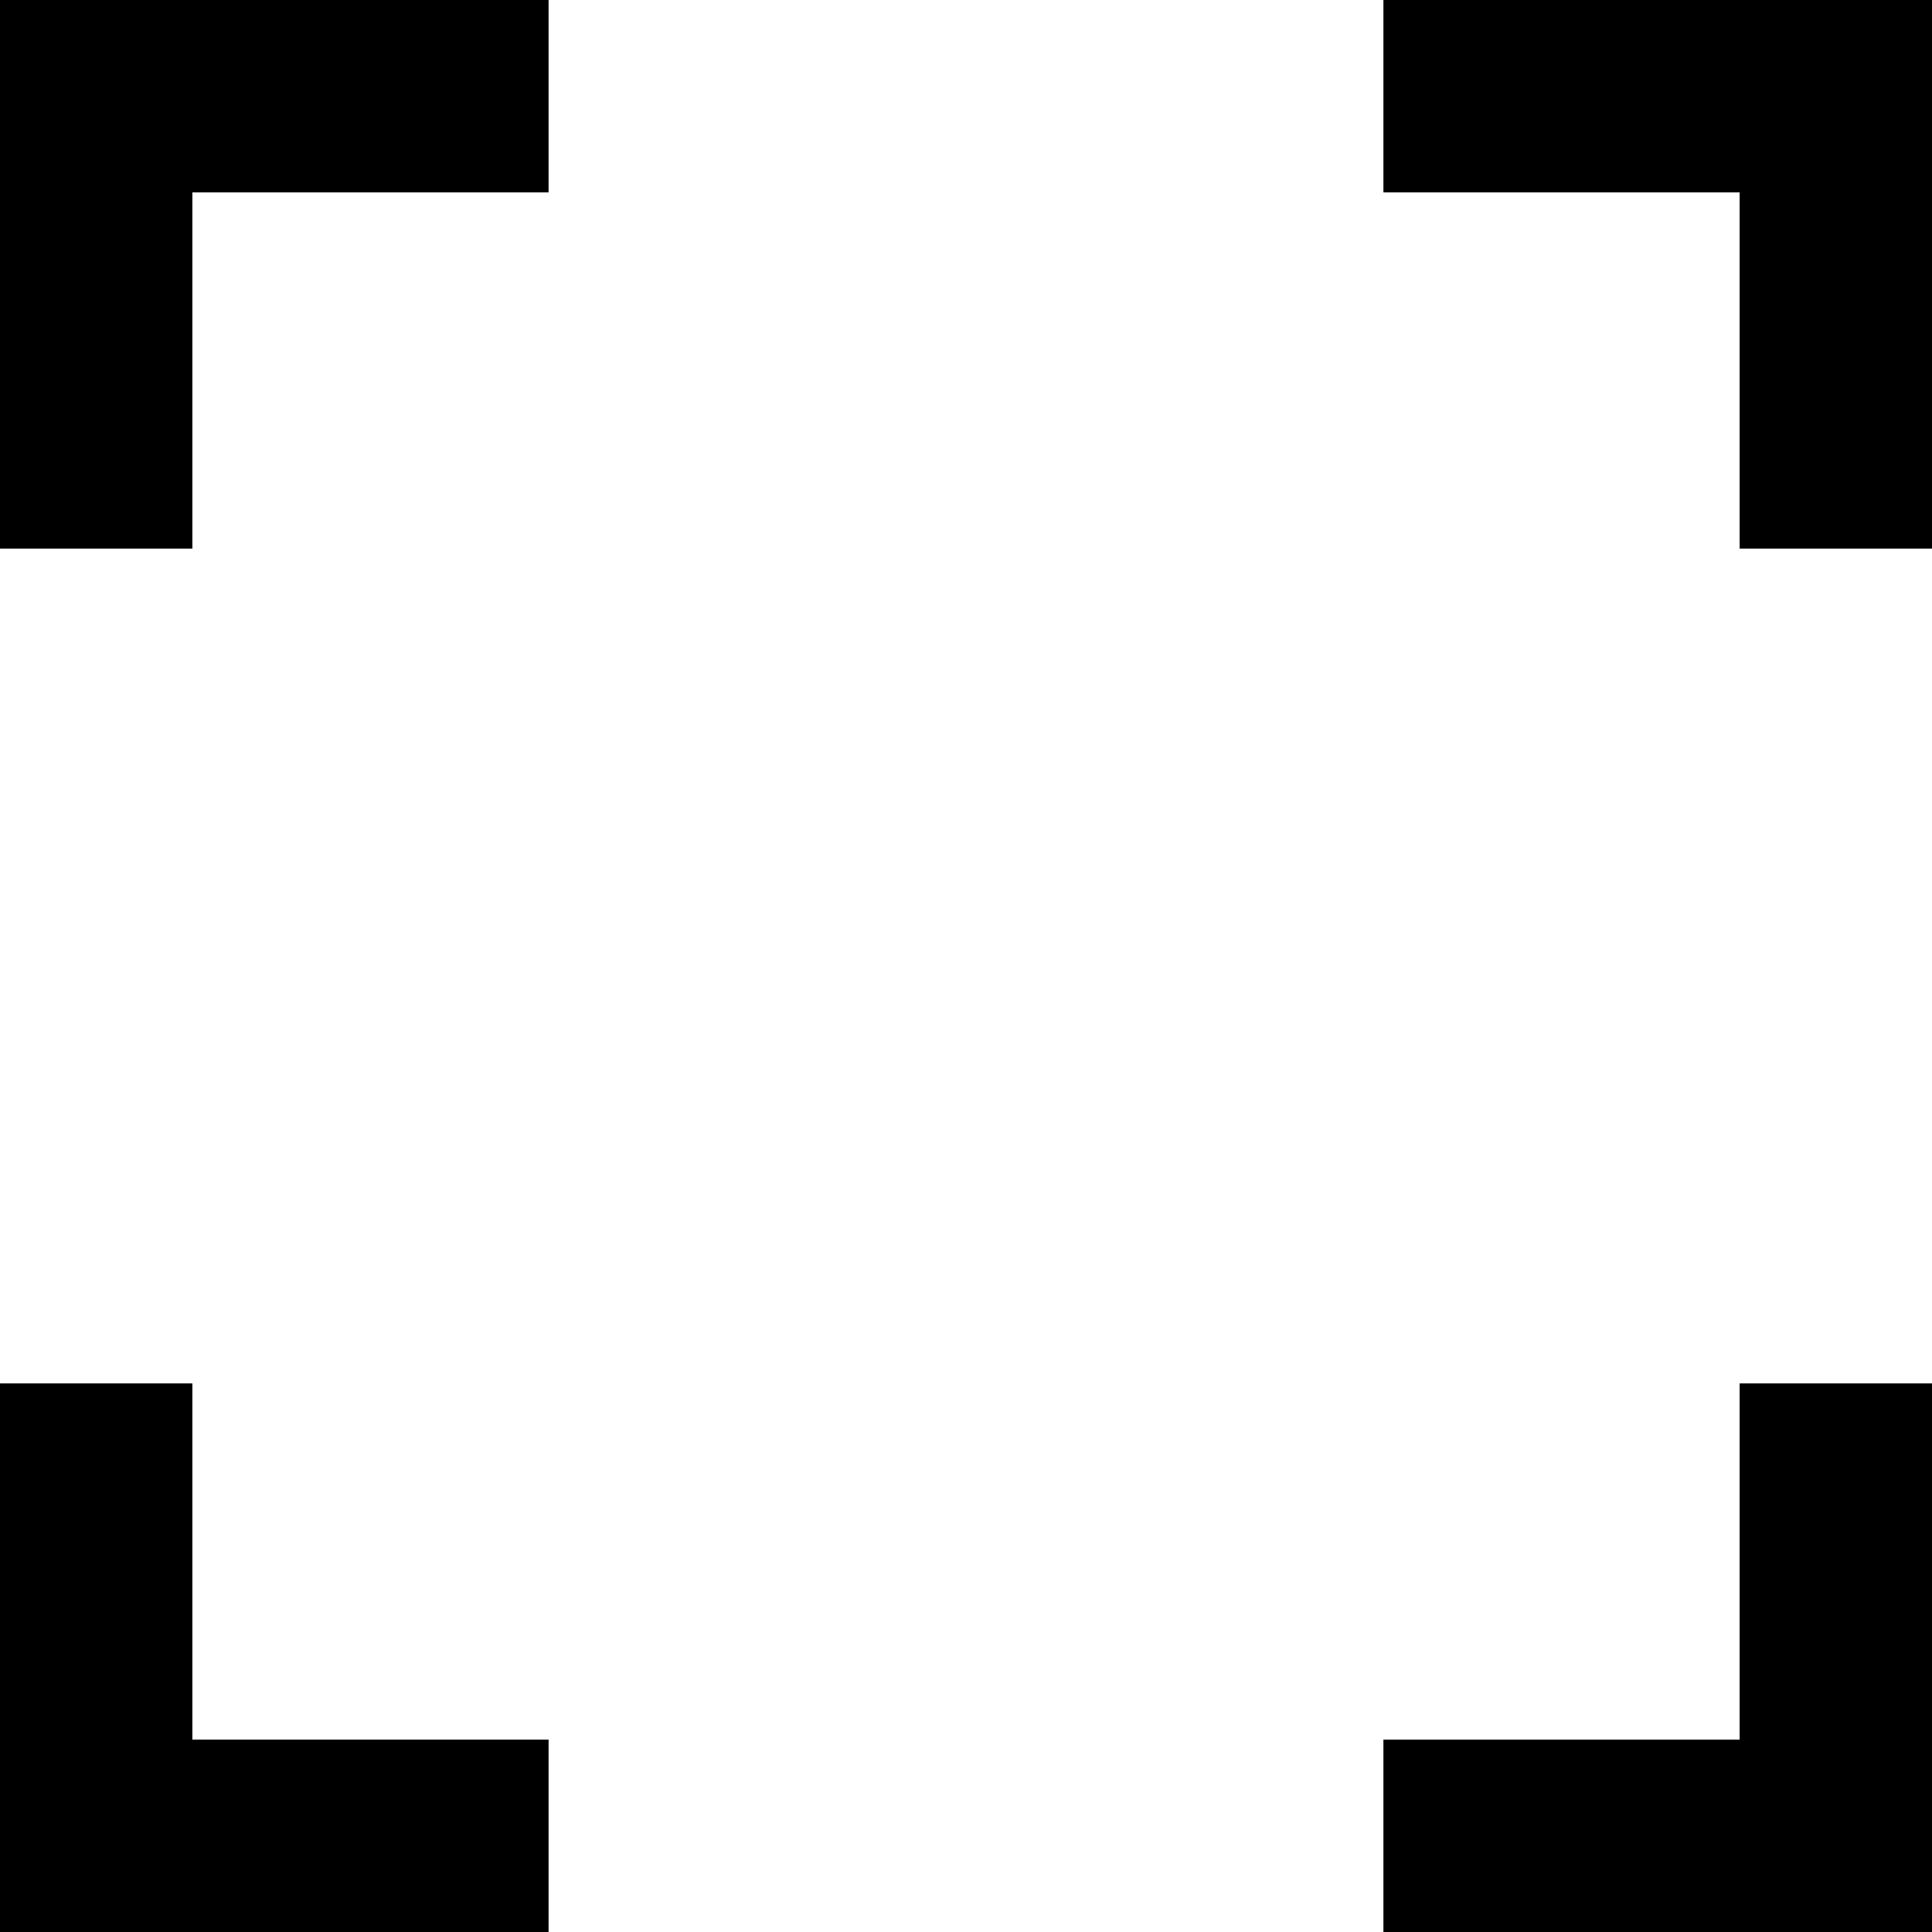
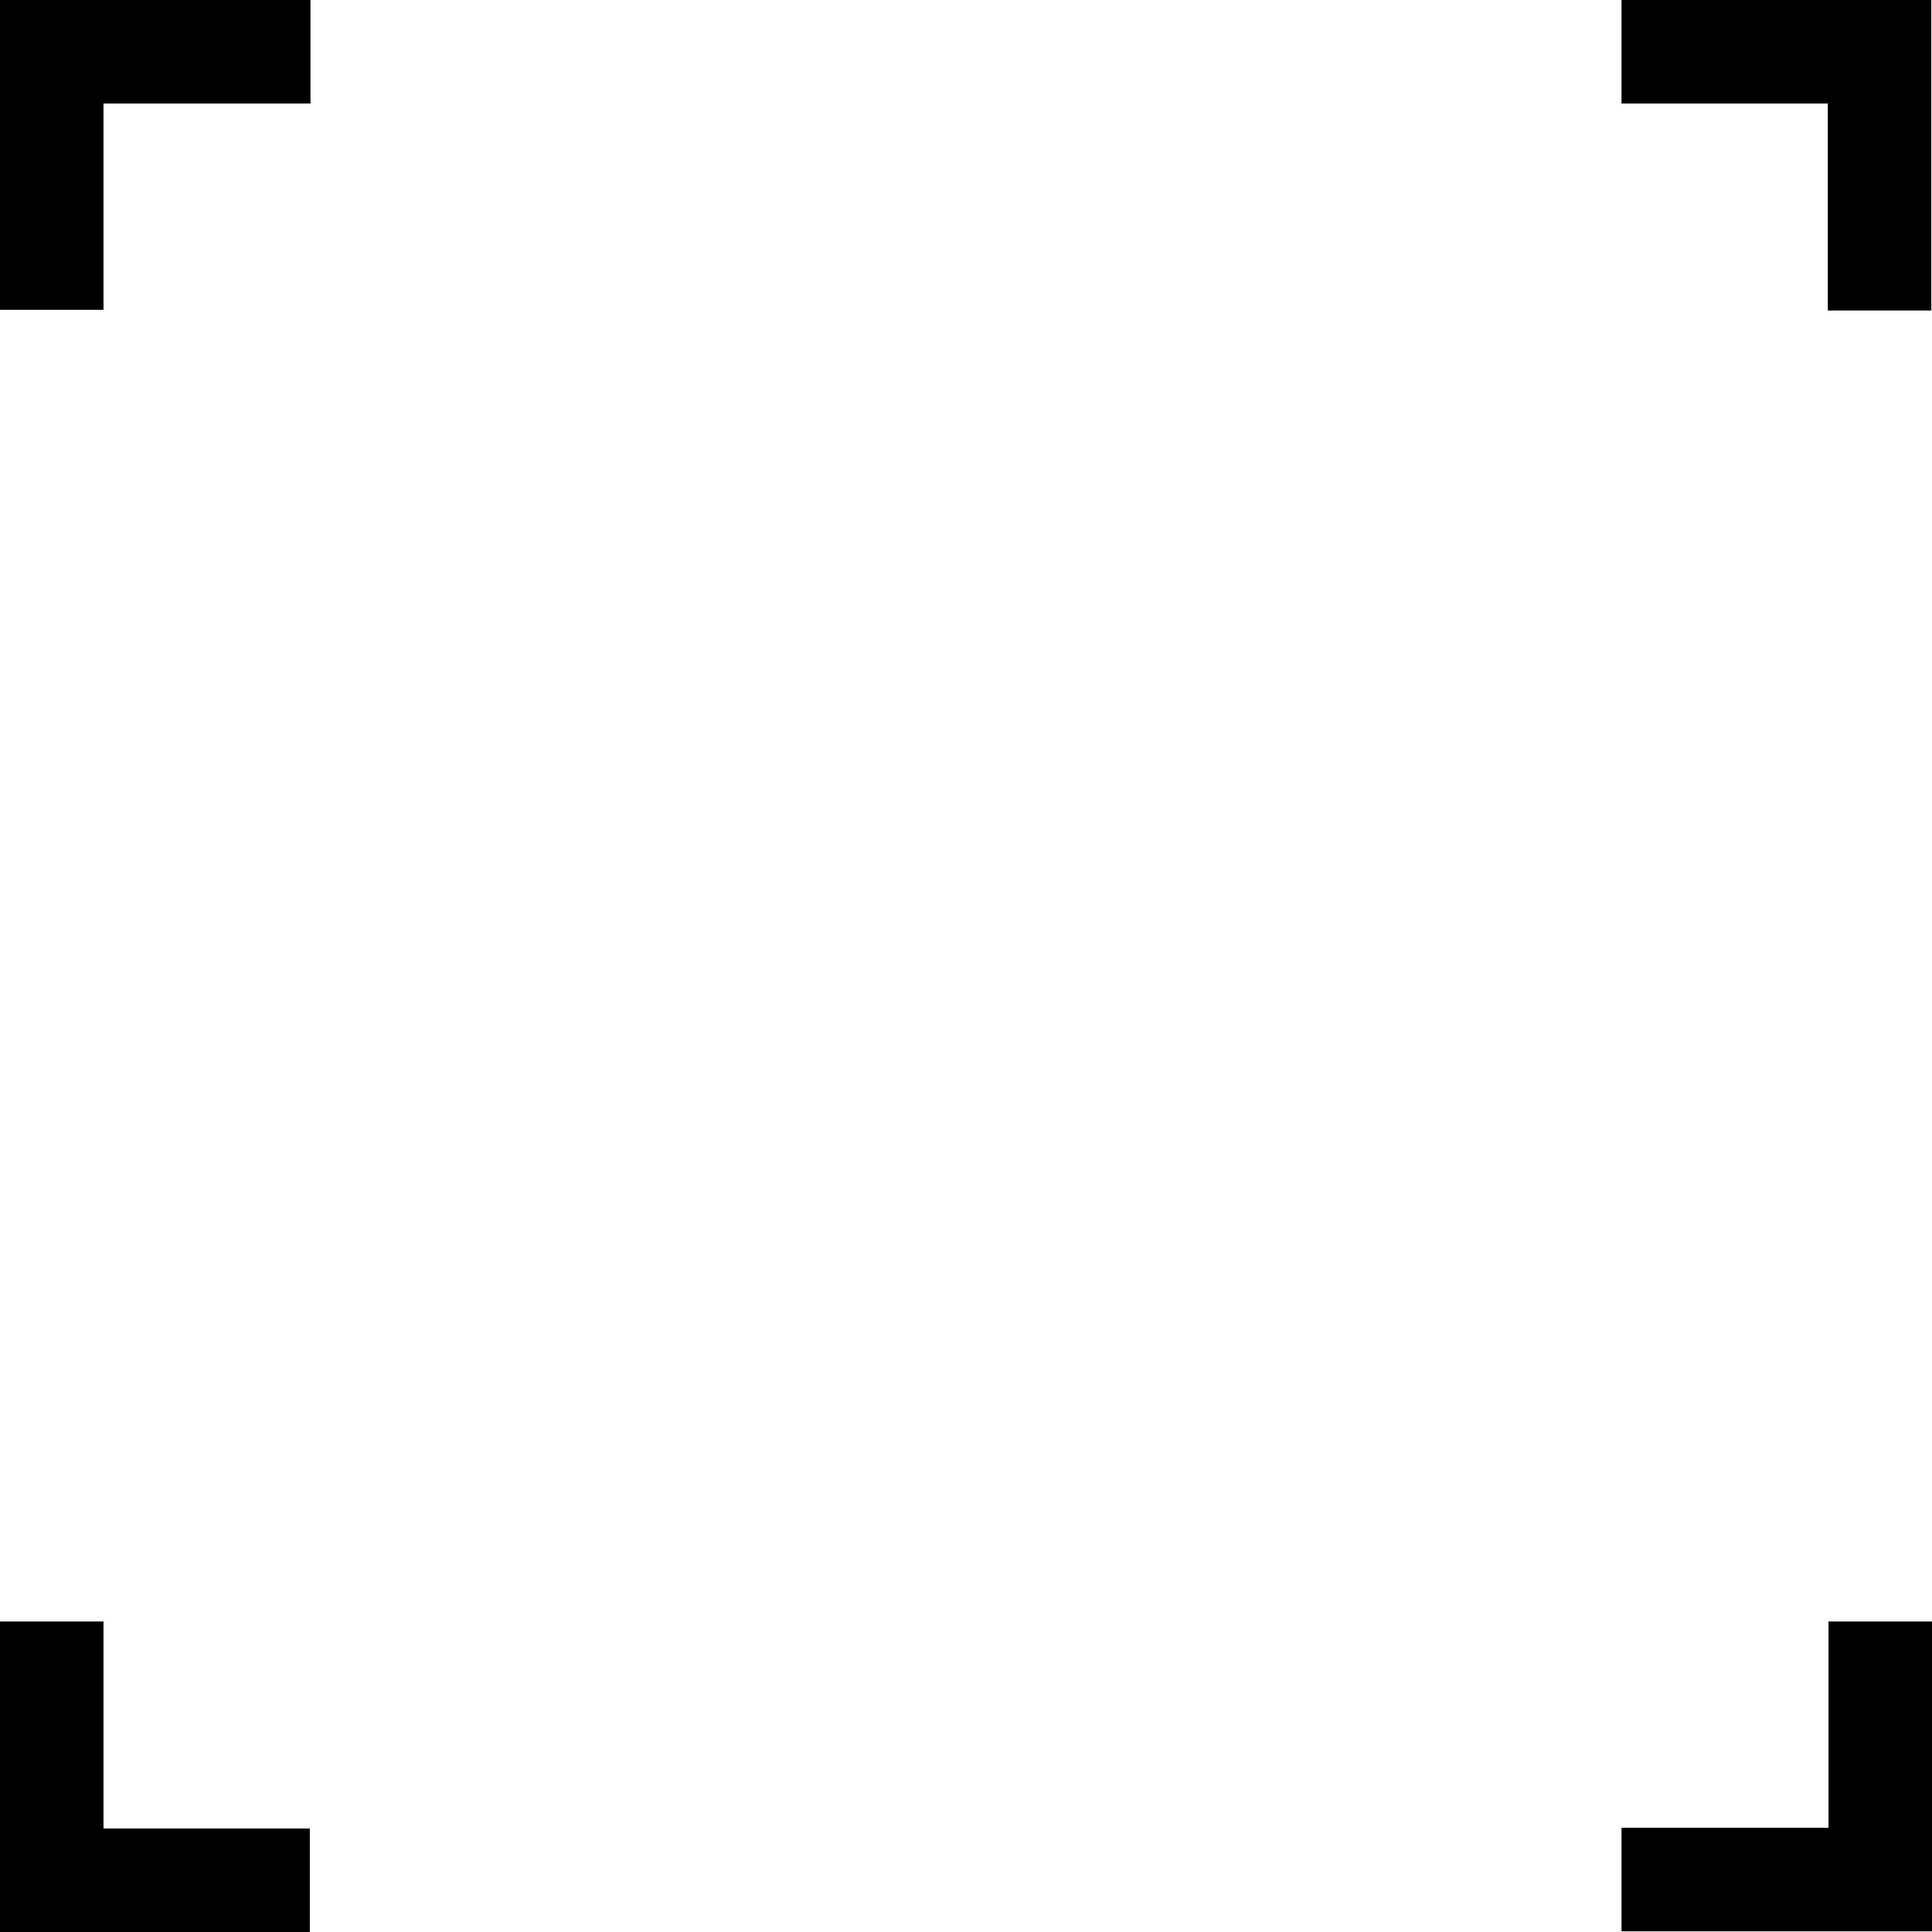
- <svg xmlns="http://www.w3.org/2000/svg" width="810" height="810" viewBox="0 0 810 810">
-   <path d="M229.5,0.5V80.15H80.15V229.5H0.5V0.5h229Z" style="stroke: #000" />
-   <path d="M809.5,229.5H729.85V80.15H580.5V0.5h229v229Z" style="stroke: #000" />
-   <path d="M580.5,809.5V729.85H729.85V580.5H809.5v229h-229Z" style="stroke: #000" />
-   <path d="M0.5,580.5H80.15V729.84H229.5V809.5H0.5v-229Z" style="stroke: #000" />
+ <svg xmlns="http://www.w3.org/2000/svg" version="1.2" baseProfile="tiny" id="Layer_1" x="0px" y="0px" viewBox="0 0 560 560" xml:space="preserve">
+   <path d="M0,89.8V0h90l0,30H30v59.8L0,89.8z" />
+   <path d="M470,0l89.8,0v90l-30,0V30H470L470,0z" />
+   <path d="M560,470v89.8h-90l0-30h60V470L560,470z" />
+   <path d="M89.8,560H0l0-90l30,0v60h59.8L89.8,560z" />
</svg>
